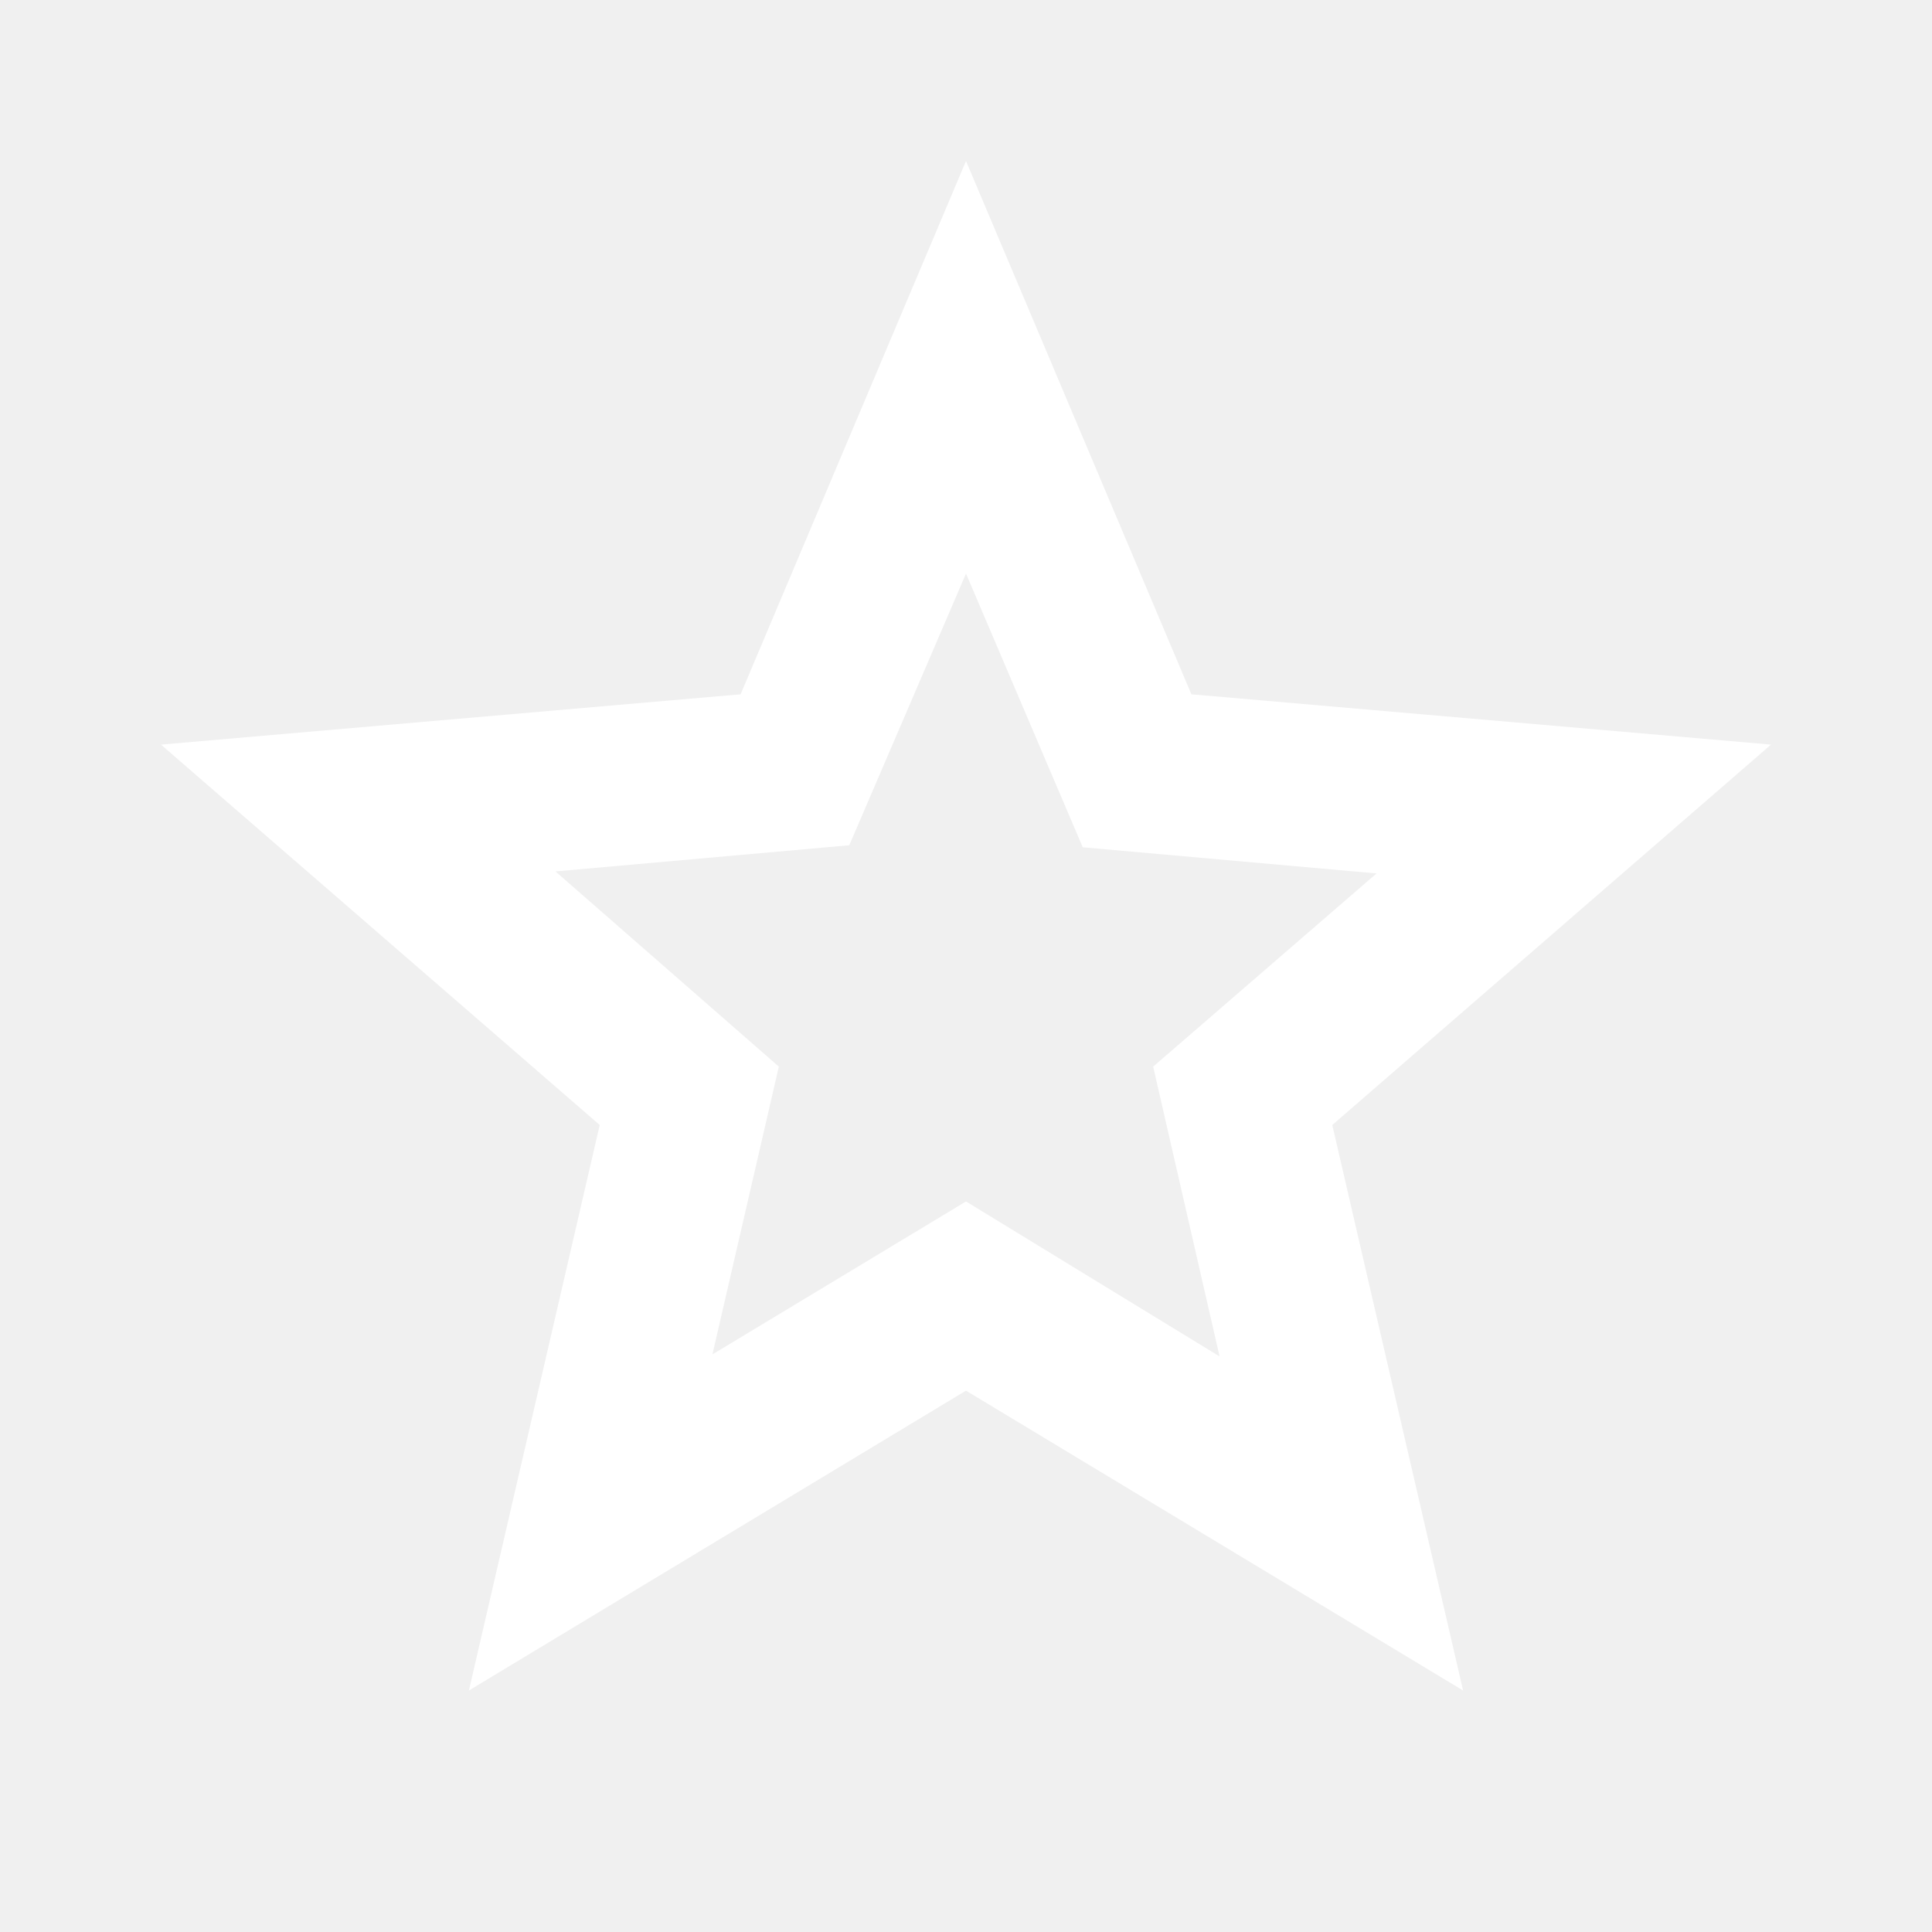
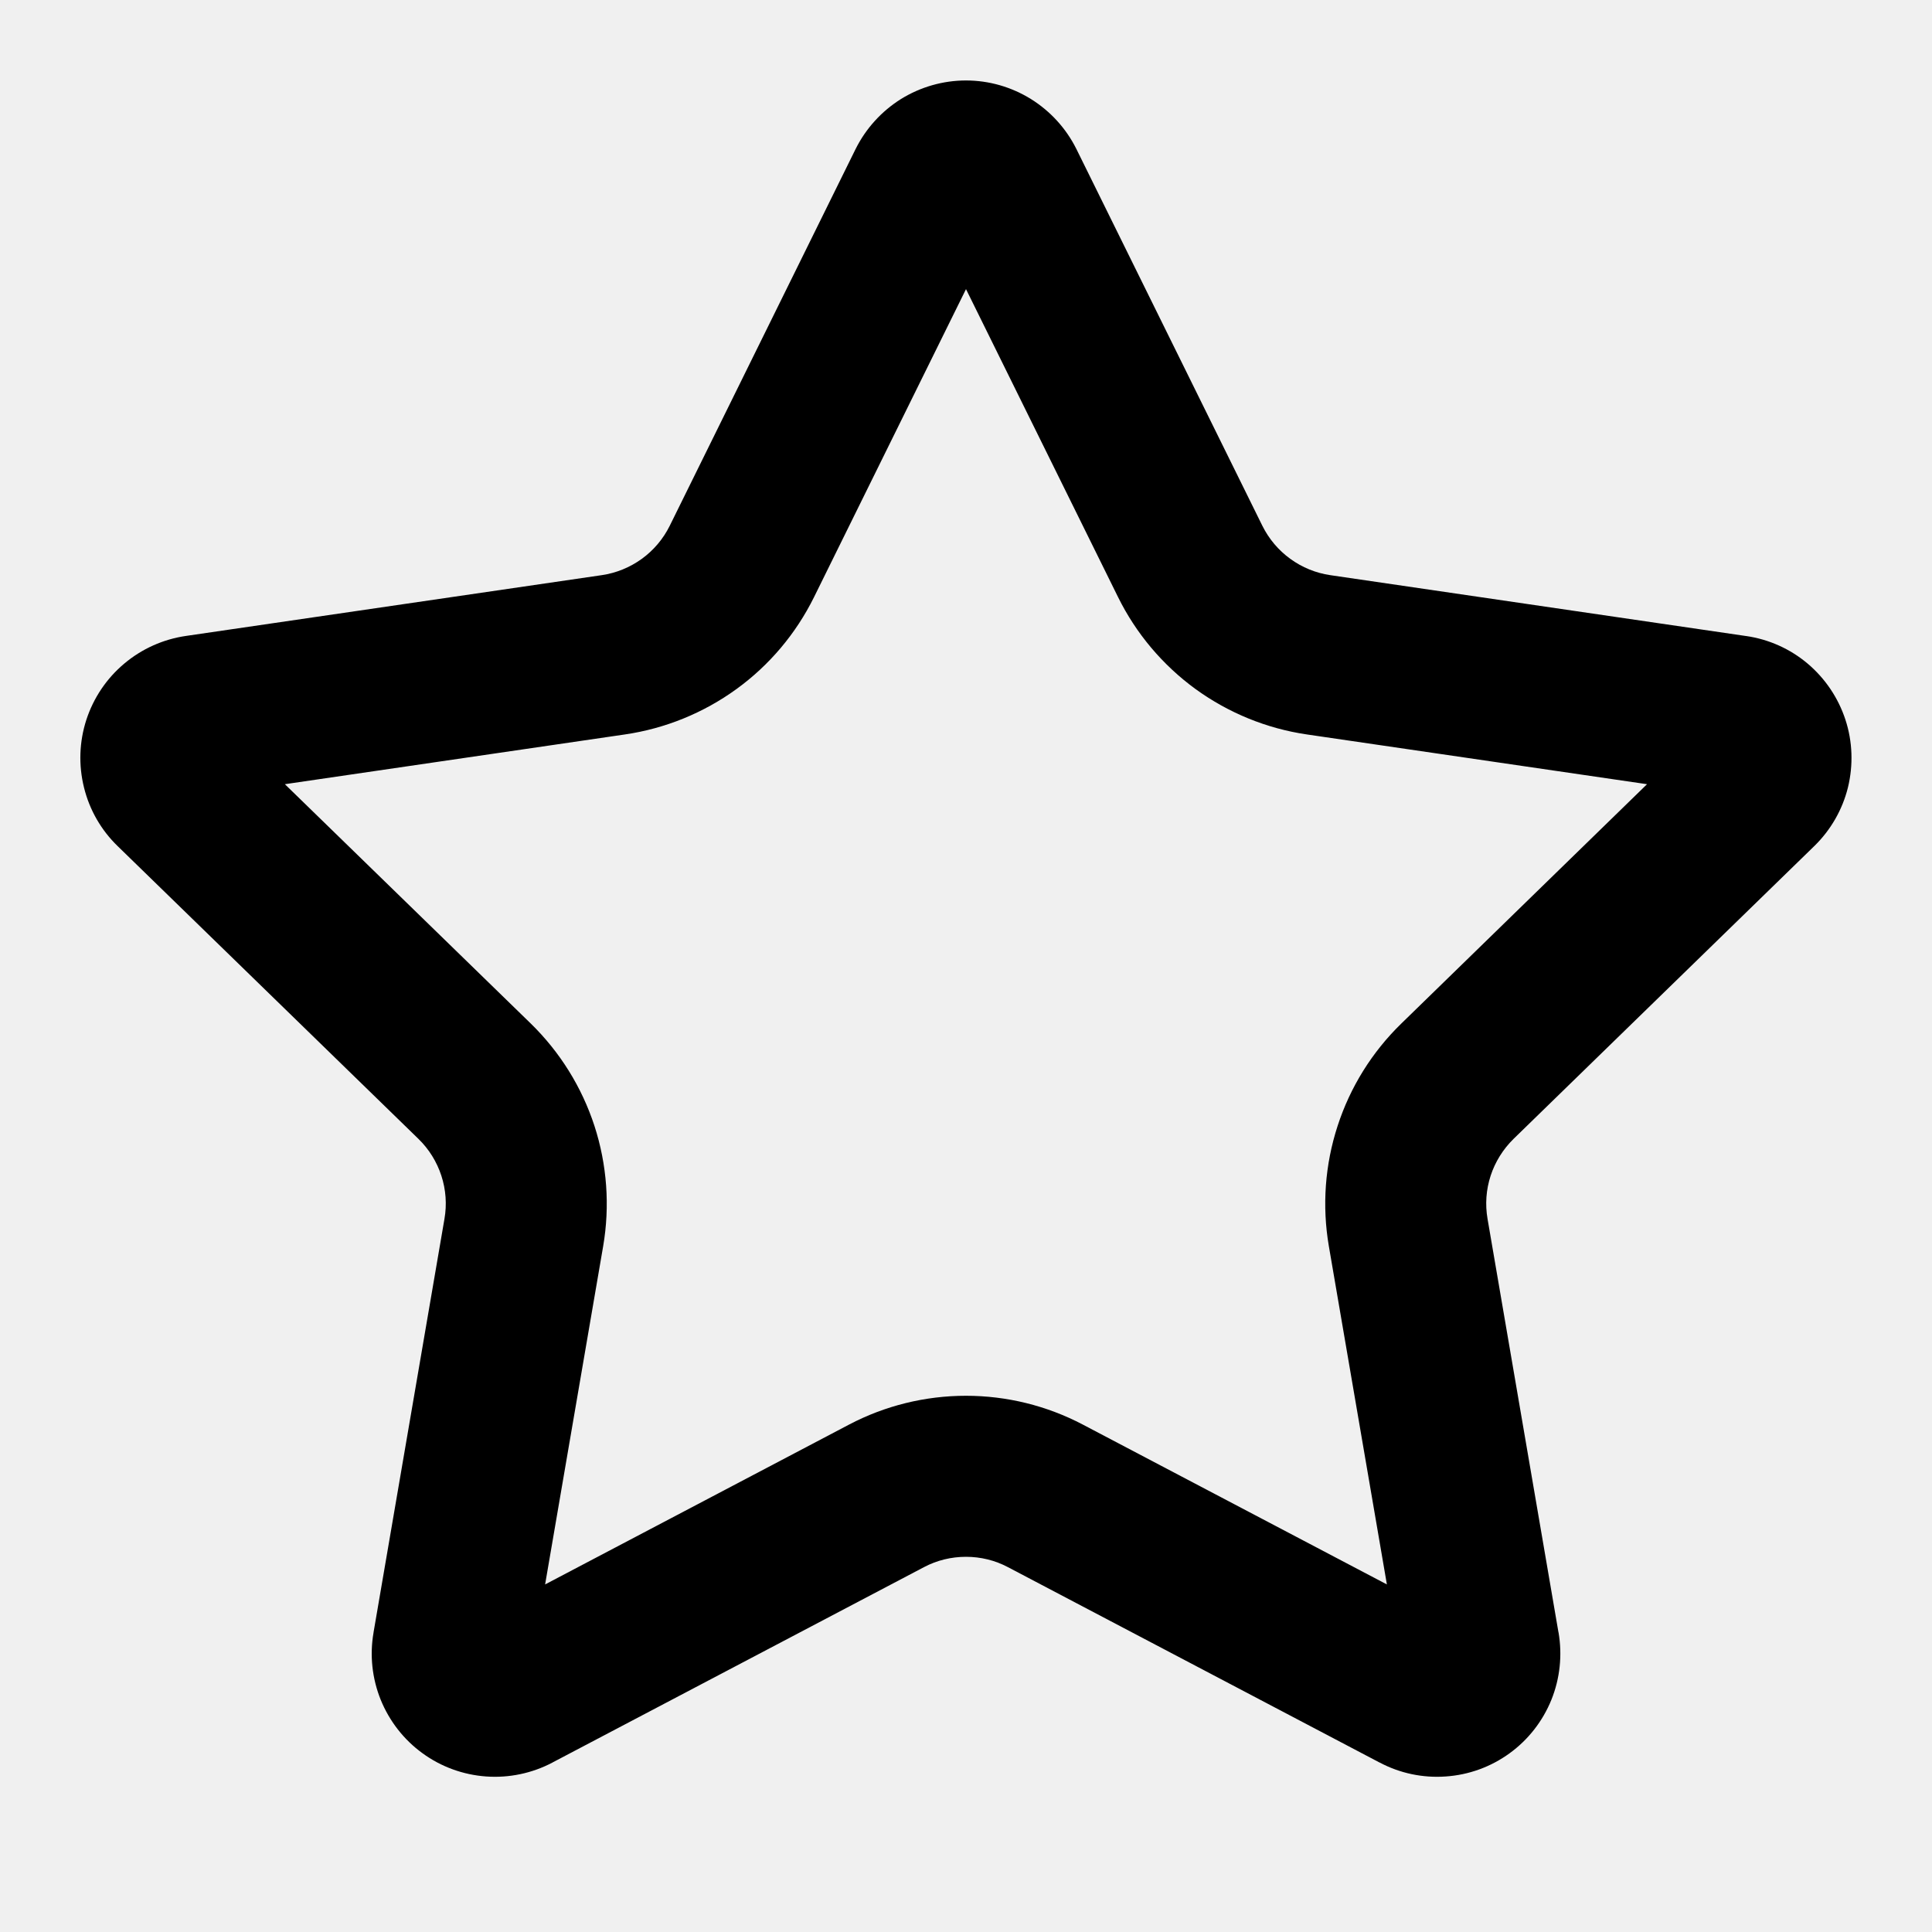
- <svg xmlns="http://www.w3.org/2000/svg" width="48" height="48" viewBox="0 0 48 48" fill="none">
-   <path d="M17.7 33.65L24 29.85L30.3 33.7L28.65 26.5L34.2 21.7L26.9 21.05L24 14.25L21.1 21L13.8 21.65L19.35 26.5L17.7 33.65ZM11.65 42L14.9 27.95L4 18.5L18.4 17.25L24 4L29.6 17.25L44 18.5L33.1 27.95L36.35 42L24 34.55L11.65 42Z" fill="white" />
+ <svg xmlns="http://www.w3.org/2000/svg" width="20" height="20" viewBox="0 0 20 20" fill="none">
+   <path fill-rule="evenodd" clip-rule="evenodd" d="M10 2.993L8.427 6.181C8.24 6.559 7.965 6.886 7.624 7.133C7.282 7.381 6.886 7.542 6.469 7.603L2.949 8.118L5.495 10.596L4.915 11.192L5.495 10.596C5.797 10.891 6.023 11.254 6.154 11.656C6.284 12.057 6.315 12.484 6.244 12.9C6.244 12.9 6.244 12.9 6.244 12.9L5.643 16.402L8.79 14.747C9.163 14.551 9.578 14.449 10 14.449C10.421 14.449 10.836 14.551 11.209 14.747L14.357 16.402L13.756 12.899L13.756 12.899C13.685 12.483 13.716 12.056 13.847 11.655C13.977 11.254 14.203 10.891 14.505 10.597L17.05 8.118L13.529 7.603C13.112 7.542 12.717 7.38 12.376 7.133C12.036 6.885 11.76 6.558 11.574 6.181L10 2.993ZM4.332 11.79C4.332 11.79 4.332 11.79 4.332 11.79L1.221 8.762C1.22 8.761 1.22 8.761 1.219 8.76C1.048 8.595 0.927 8.385 0.87 8.154C0.812 7.922 0.82 7.679 0.894 7.451C0.968 7.224 1.104 7.022 1.287 6.869C1.469 6.716 1.69 6.617 1.926 6.583L6.229 5.954C6.379 5.932 6.521 5.874 6.644 5.785C6.767 5.696 6.866 5.578 6.933 5.443L8.857 1.543C8.963 1.33 9.126 1.151 9.327 1.025C9.529 0.9 9.762 0.833 10 0.833C10.238 0.833 10.47 0.9 10.672 1.025C10.874 1.151 11.037 1.33 11.143 1.543L13.068 5.443C13.135 5.578 13.234 5.696 13.357 5.785C13.479 5.874 13.621 5.932 13.771 5.954L18.074 6.584C18.075 6.584 18.075 6.584 18.075 6.584C18.076 6.584 18.076 6.584 18.076 6.584C18.311 6.618 18.532 6.717 18.713 6.87C18.895 7.024 19.03 7.225 19.104 7.451C19.178 7.677 19.186 7.92 19.13 8.151C19.073 8.382 18.952 8.592 18.782 8.758L15.668 11.79C15.56 11.896 15.478 12.027 15.431 12.171C15.384 12.315 15.373 12.468 15.399 12.618C15.399 12.618 15.399 12.618 15.399 12.618L16.133 16.897C16.133 16.898 16.133 16.898 16.134 16.899C16.174 17.134 16.149 17.375 16.06 17.596C15.97 17.818 15.82 18.01 15.627 18.15C15.433 18.291 15.204 18.374 14.966 18.39C14.729 18.407 14.491 18.357 14.281 18.245C14.28 18.245 14.279 18.244 14.278 18.244L10.434 16.223C10.3 16.152 10.151 16.116 10 16.116C9.848 16.116 9.699 16.152 9.565 16.223C9.565 16.223 9.565 16.223 9.565 16.223L5.72 18.245C5.719 18.245 5.719 18.245 5.719 18.246C5.508 18.357 5.27 18.407 5.033 18.39C4.795 18.373 4.566 18.29 4.373 18.149C4.18 18.009 4.031 17.817 3.941 17.596C3.852 17.375 3.826 17.134 3.867 16.9C3.867 16.899 3.867 16.898 3.867 16.898L4.601 12.618C4.627 12.469 4.616 12.315 4.569 12.171C4.522 12.027 4.441 11.896 4.332 11.79Z" fill="black" />
</svg>
